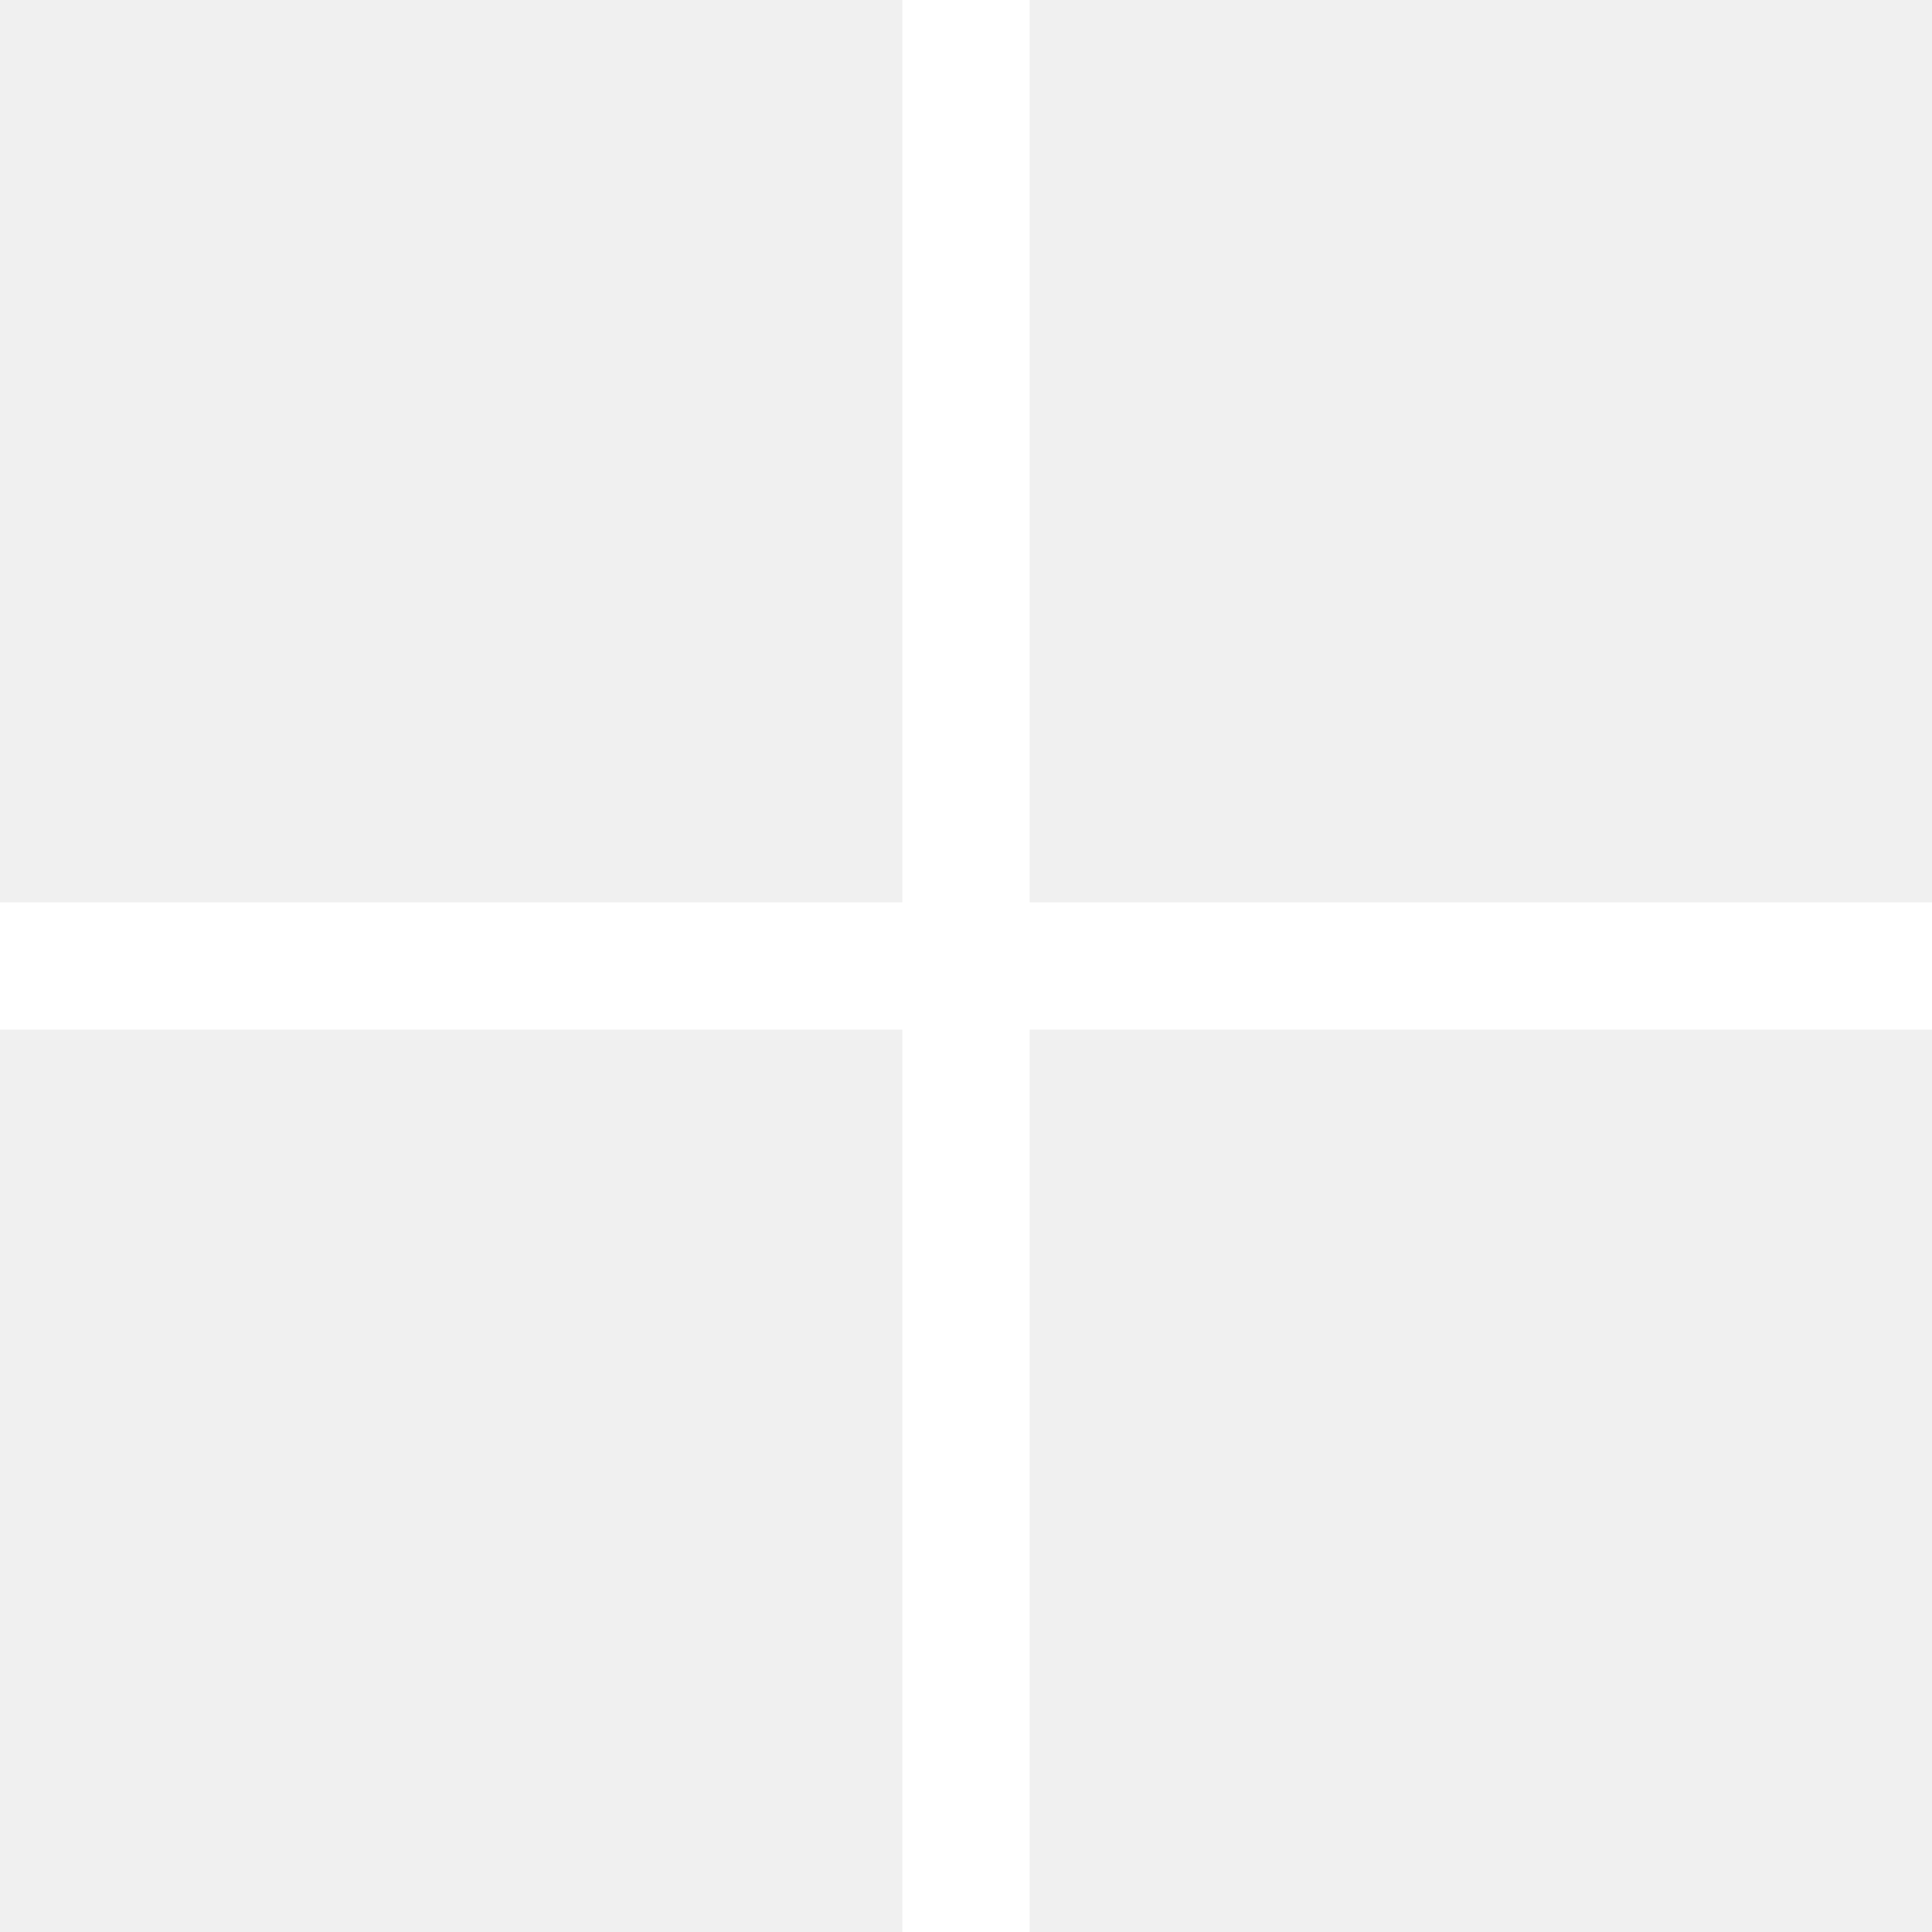
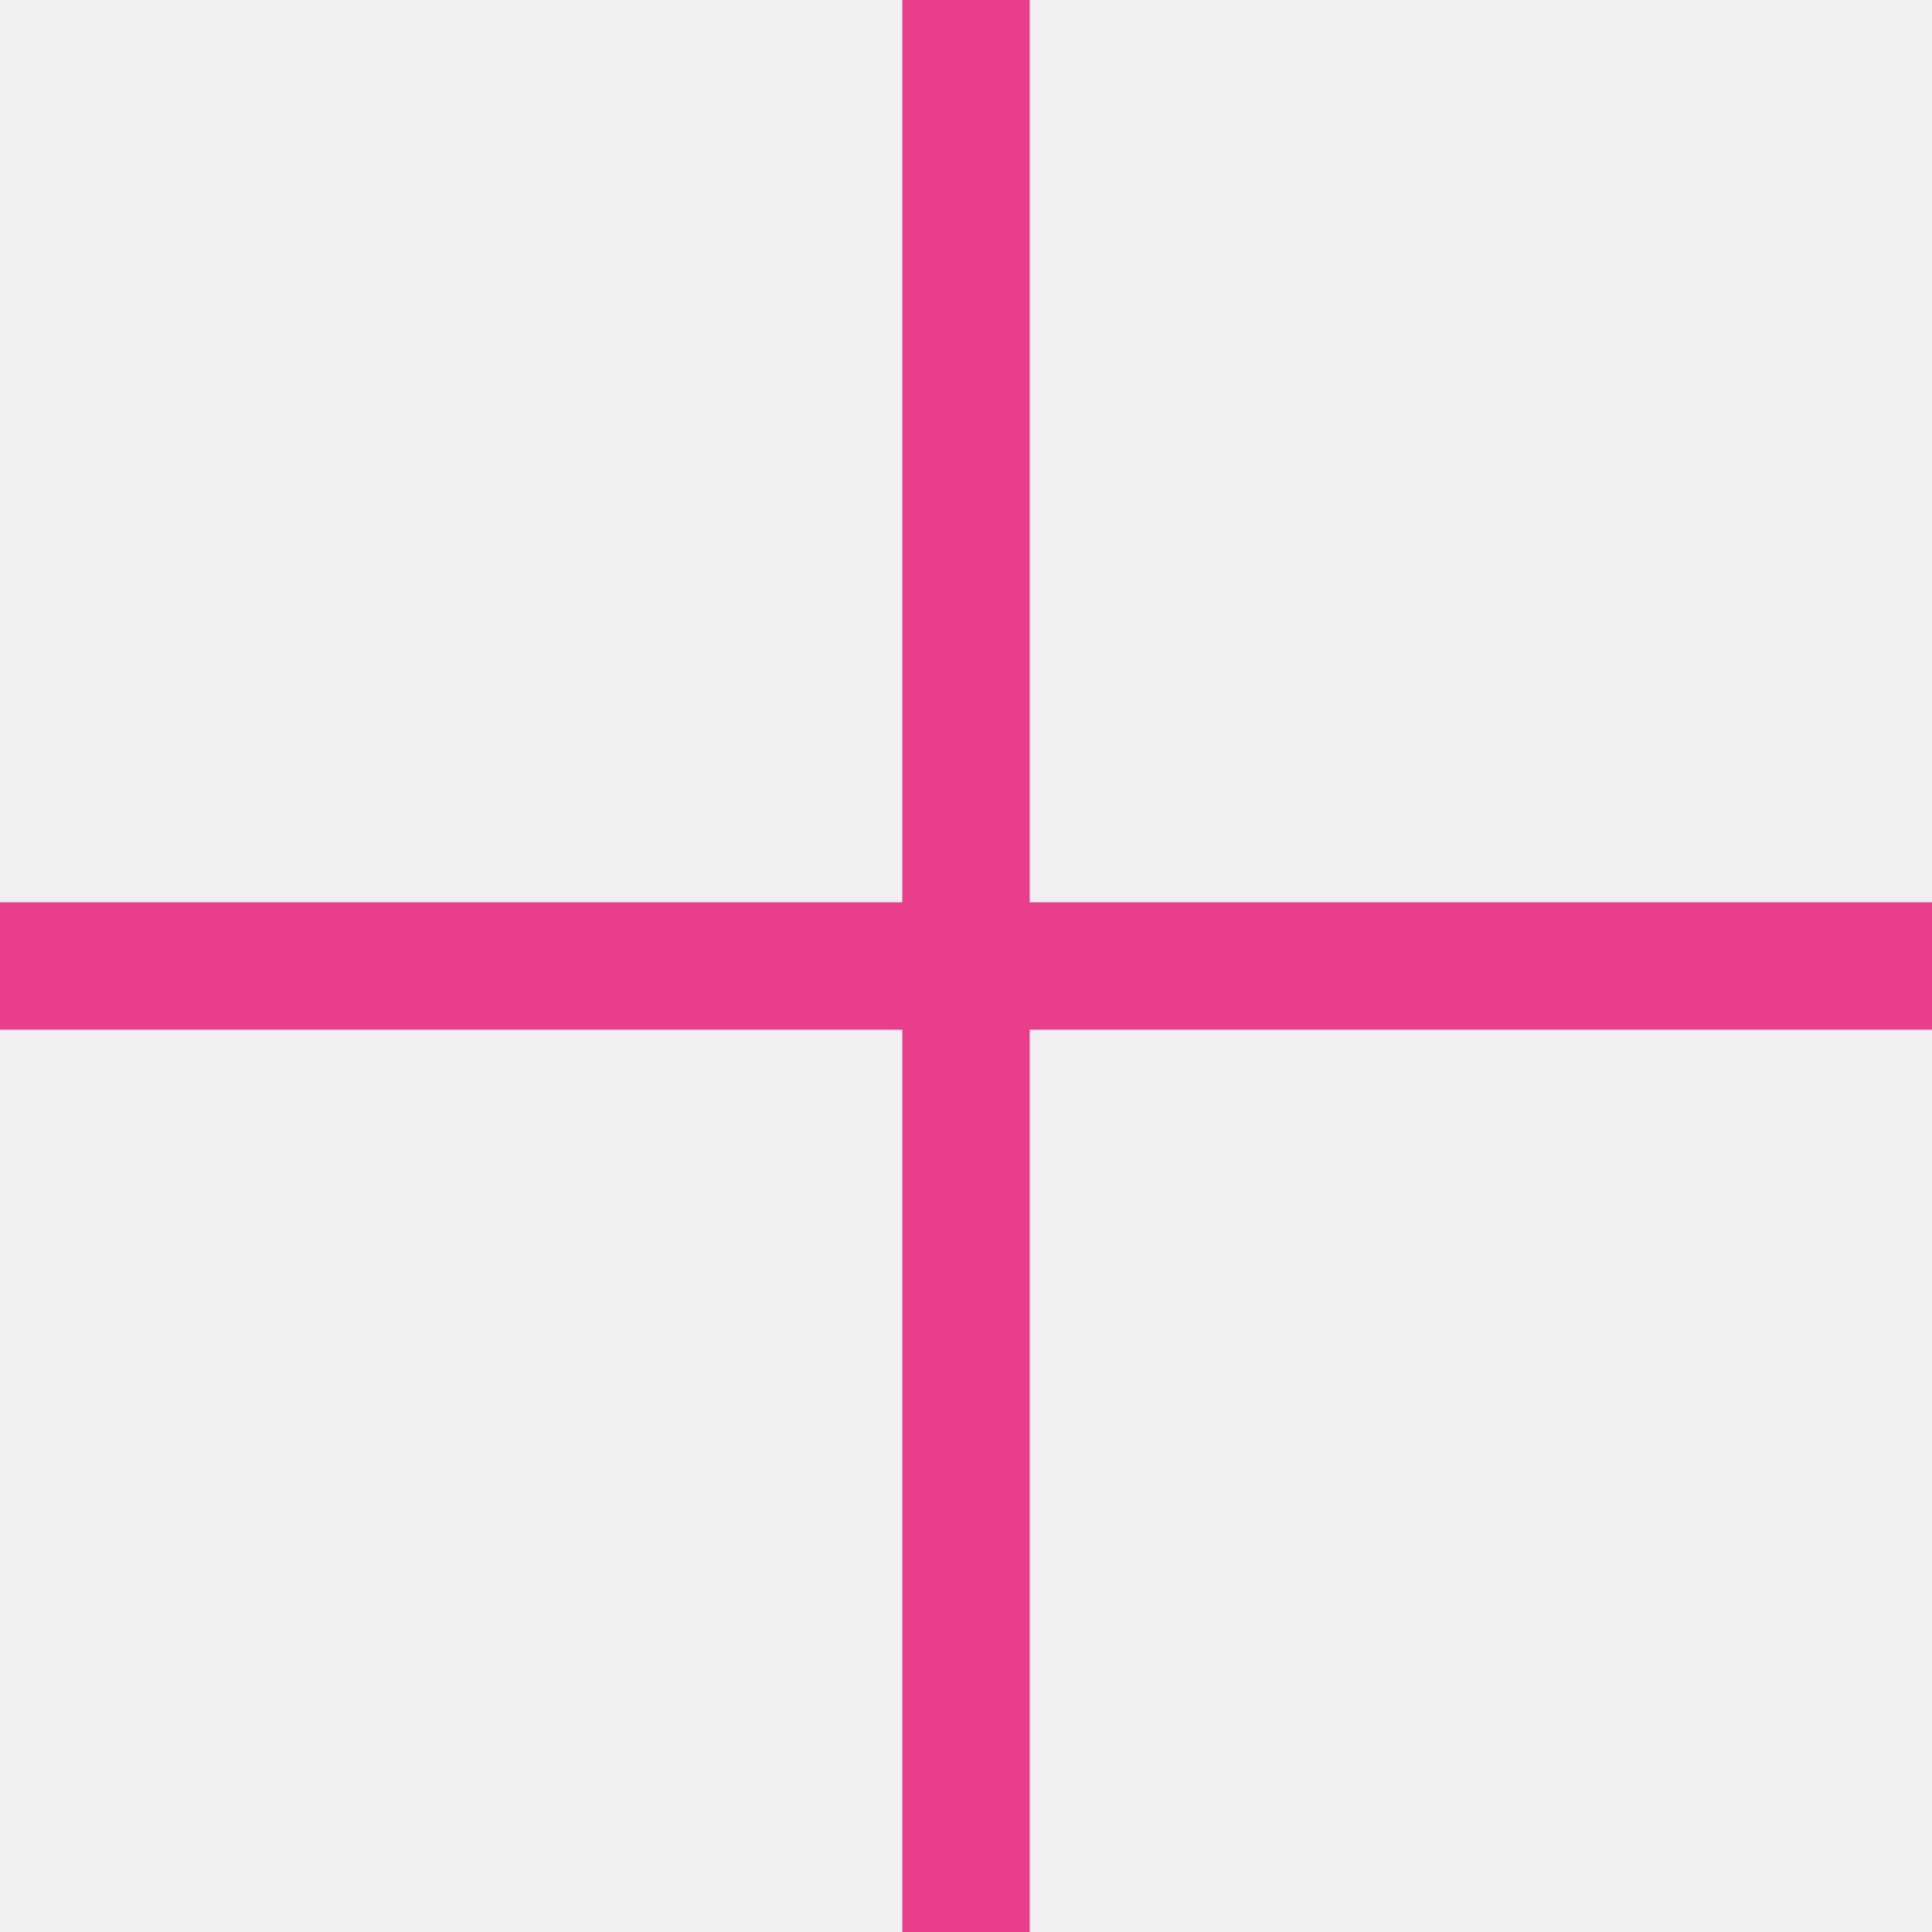
- <svg xmlns="http://www.w3.org/2000/svg" version="1.1" id="Layer_1" x="0px" y="0px" fill="#FFFFFF" viewBox="0 0 455 455" style="enable-background:new 0 0 455 455;" xml:space="preserve">
+ <svg xmlns="http://www.w3.org/2000/svg" version="1.1" id="Layer_1" x="0px" y="0px" fill="#e83e8c" viewBox="0 0 455 455" style="enable-background:new 0 0 455 455;" xml:space="preserve">
  <polygon points="455,212.5 242.5,212.5 242.5,0 212.5,0 212.5,212.5 0,212.5 0,242.5 212.5,242.5 212.5,455 242.5,455 242.5,242.5 455,242.5 " />
</svg>
